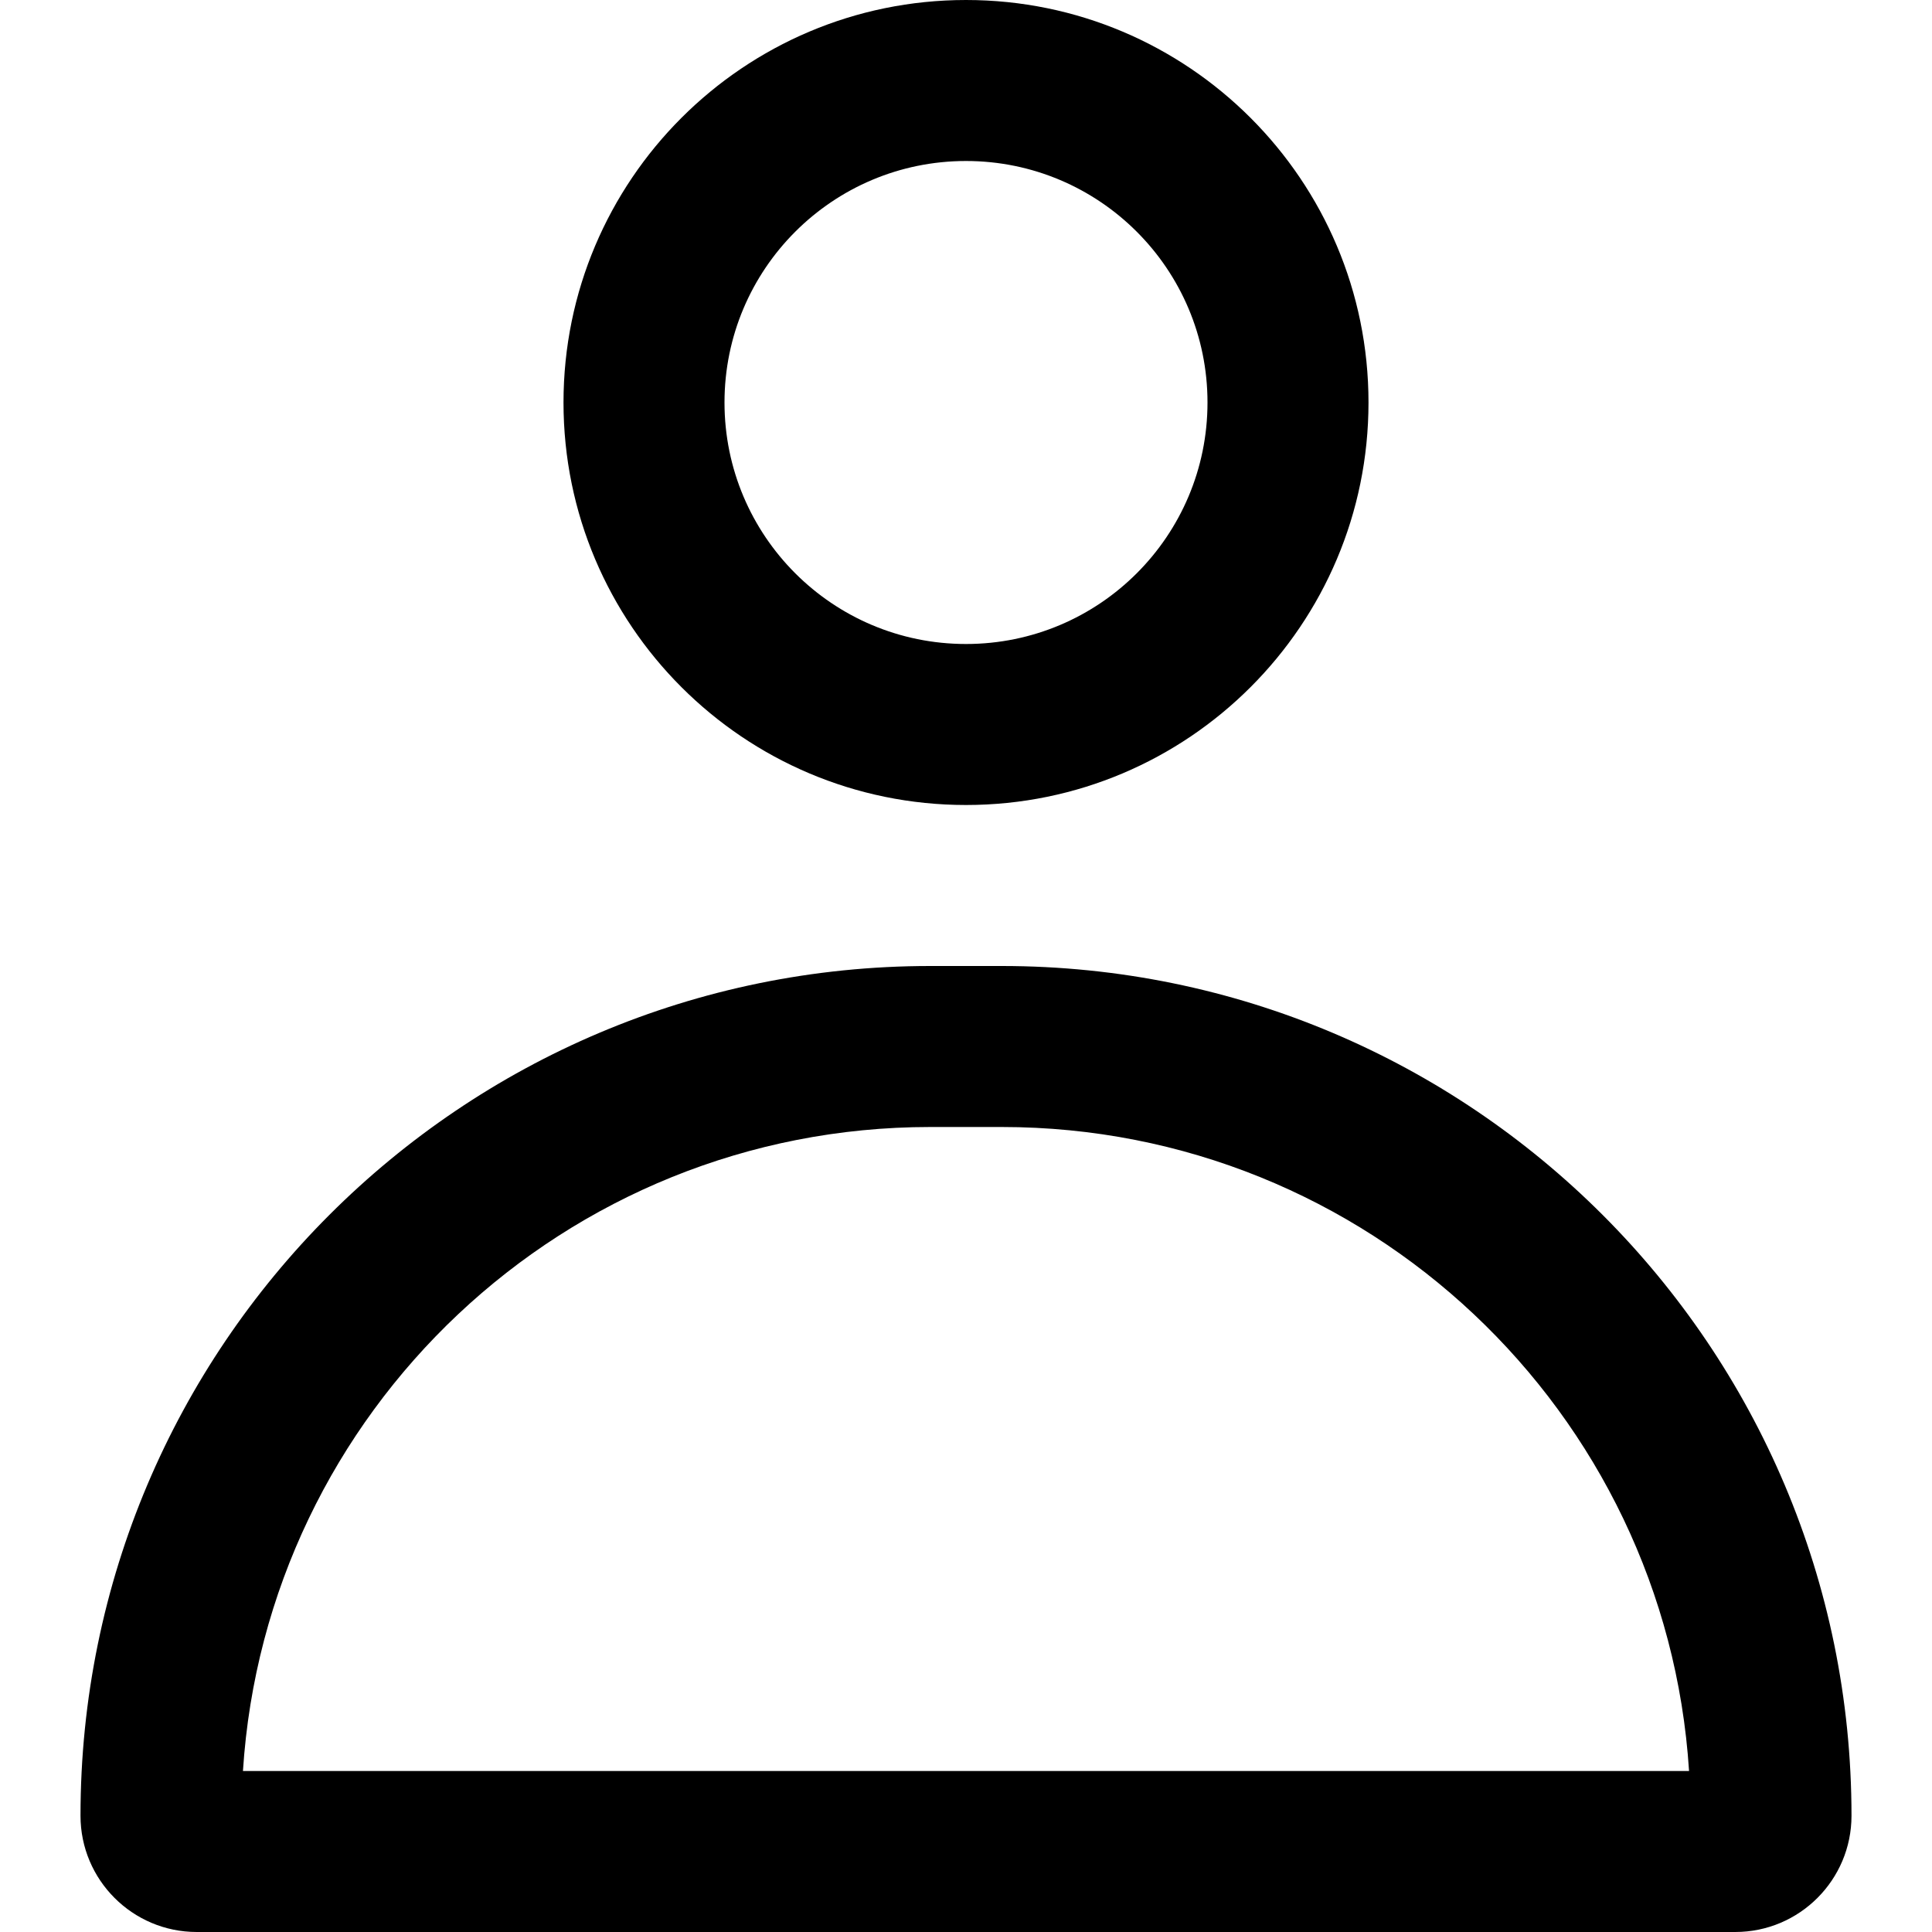
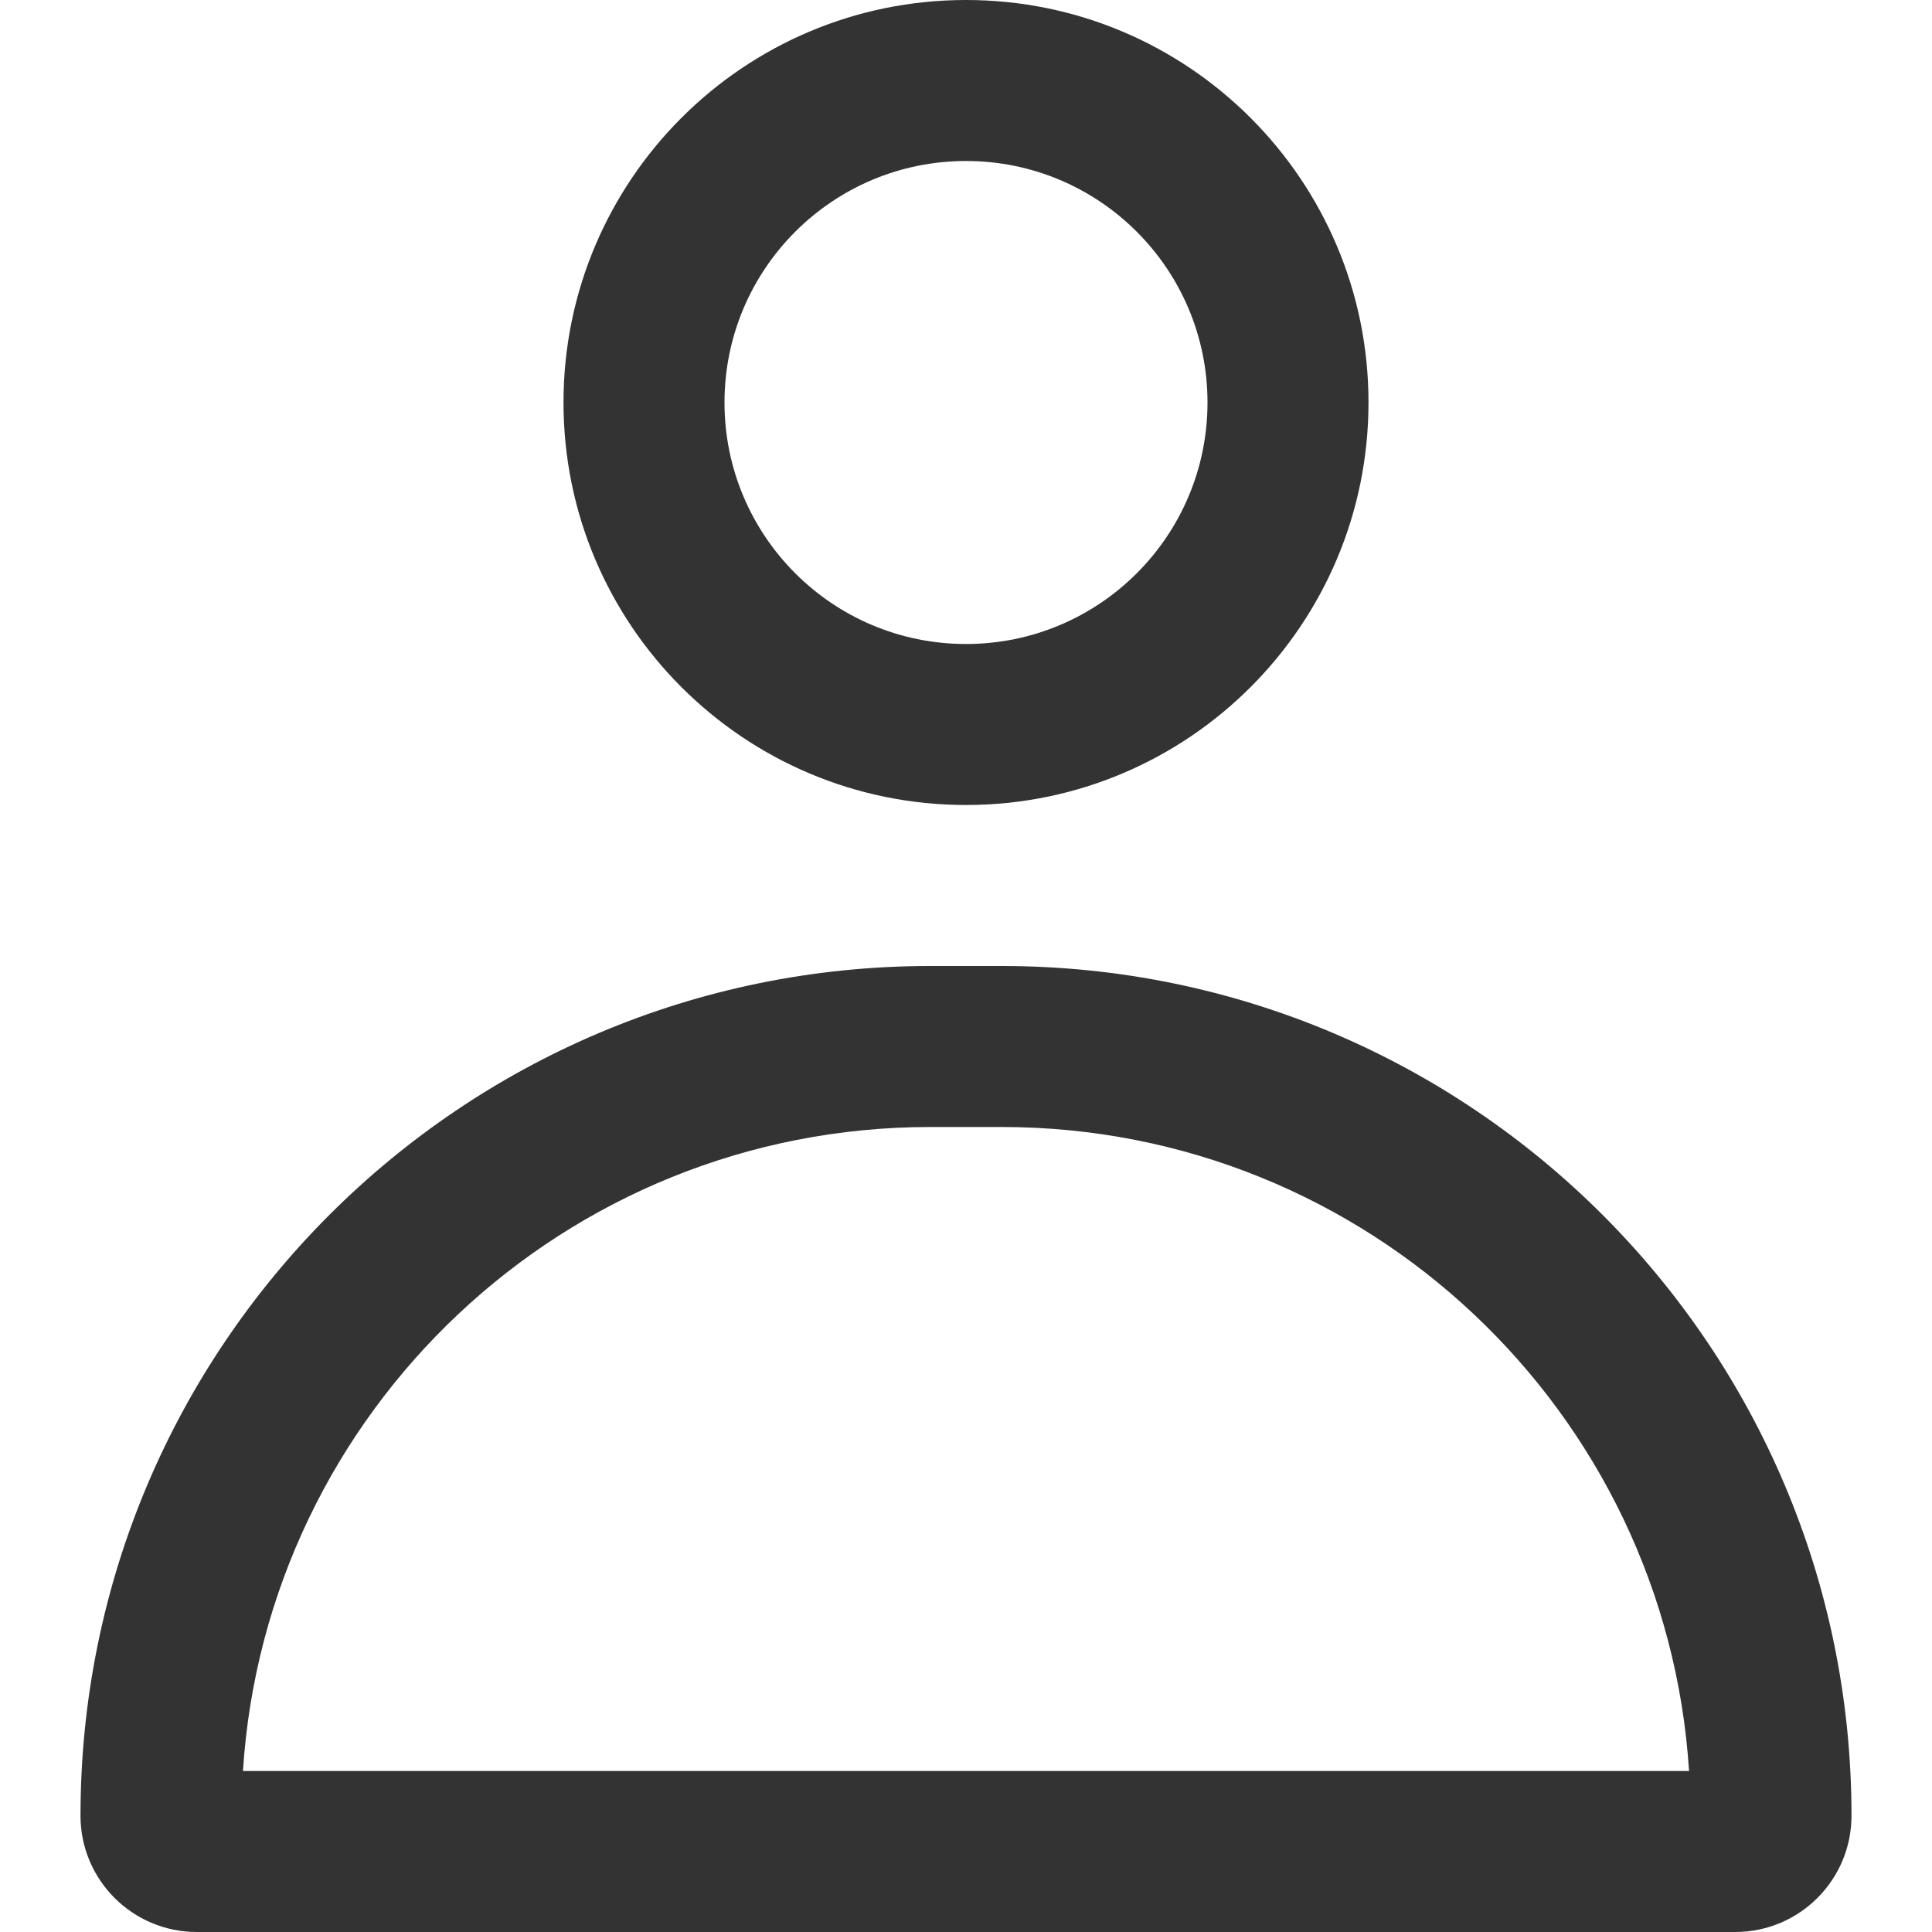
- <svg xmlns="http://www.w3.org/2000/svg" viewBox="0 0 24 24" fill="currentColor" width="1em" height="1em" aria-hidden="true">
-   <path fillRule="evenodd" clipRule="evenodd" d="M12 0C9.239 0 7 2.239 7 5C7 7.761 9.239 10 12 10C14.761 10 17 7.761 17 5C17 2.239 14.761 0 12 0ZM9 5C9 3.343 10.343 2 12 2C13.657 2 15 3.343 15 5C15 6.657 13.657 8 12 8C10.343 8 9 6.657 9 5Z" />
-   <path fillRule="evenodd" clipRule="evenodd" d="M11.556 12C5.726 12 1 16.726 1 22.556C1 23.353 1.647 24 2.444 24H21.556C22.353 24 23 23.353 23 22.556C23 16.726 18.274 12 12.444 12H11.556ZM12.444 14C16.983 14 20.696 17.534 20.982 22H3.018C3.304 17.534 7.017 14 11.556 14H12.444Z" />
+ <svg xmlns="http://www.w3.org/2000/svg" width="24" height="24" viewBox="0 0 24 24" fill="none">
+   <path fill-rule="evenodd" clip-rule="evenodd" d="M12 0C9.239 0 7 2.239 7 5C7 7.761 9.239 10 12 10C14.761 10 17 7.761 17 5C17 2.239 14.761 0 12 0ZM9 5C9 3.343 10.343 2 12 2C13.657 2 15 3.343 15 5C15 6.657 13.657 8 12 8C10.343 8 9 6.657 9 5Z" fill="#333333" />
+   <path fill-rule="evenodd" clip-rule="evenodd" d="M11.556 12C5.726 12 1 16.726 1 22.556C1 23.353 1.647 24 2.444 24H21.556C22.353 24 23 23.353 23 22.556C23 16.726 18.274 12 12.444 12H11.556ZM12.444 14C16.983 14 20.696 17.534 20.982 22H3.018C3.304 17.534 7.017 14 11.556 14H12.444Z" fill="#333333" />
</svg>
